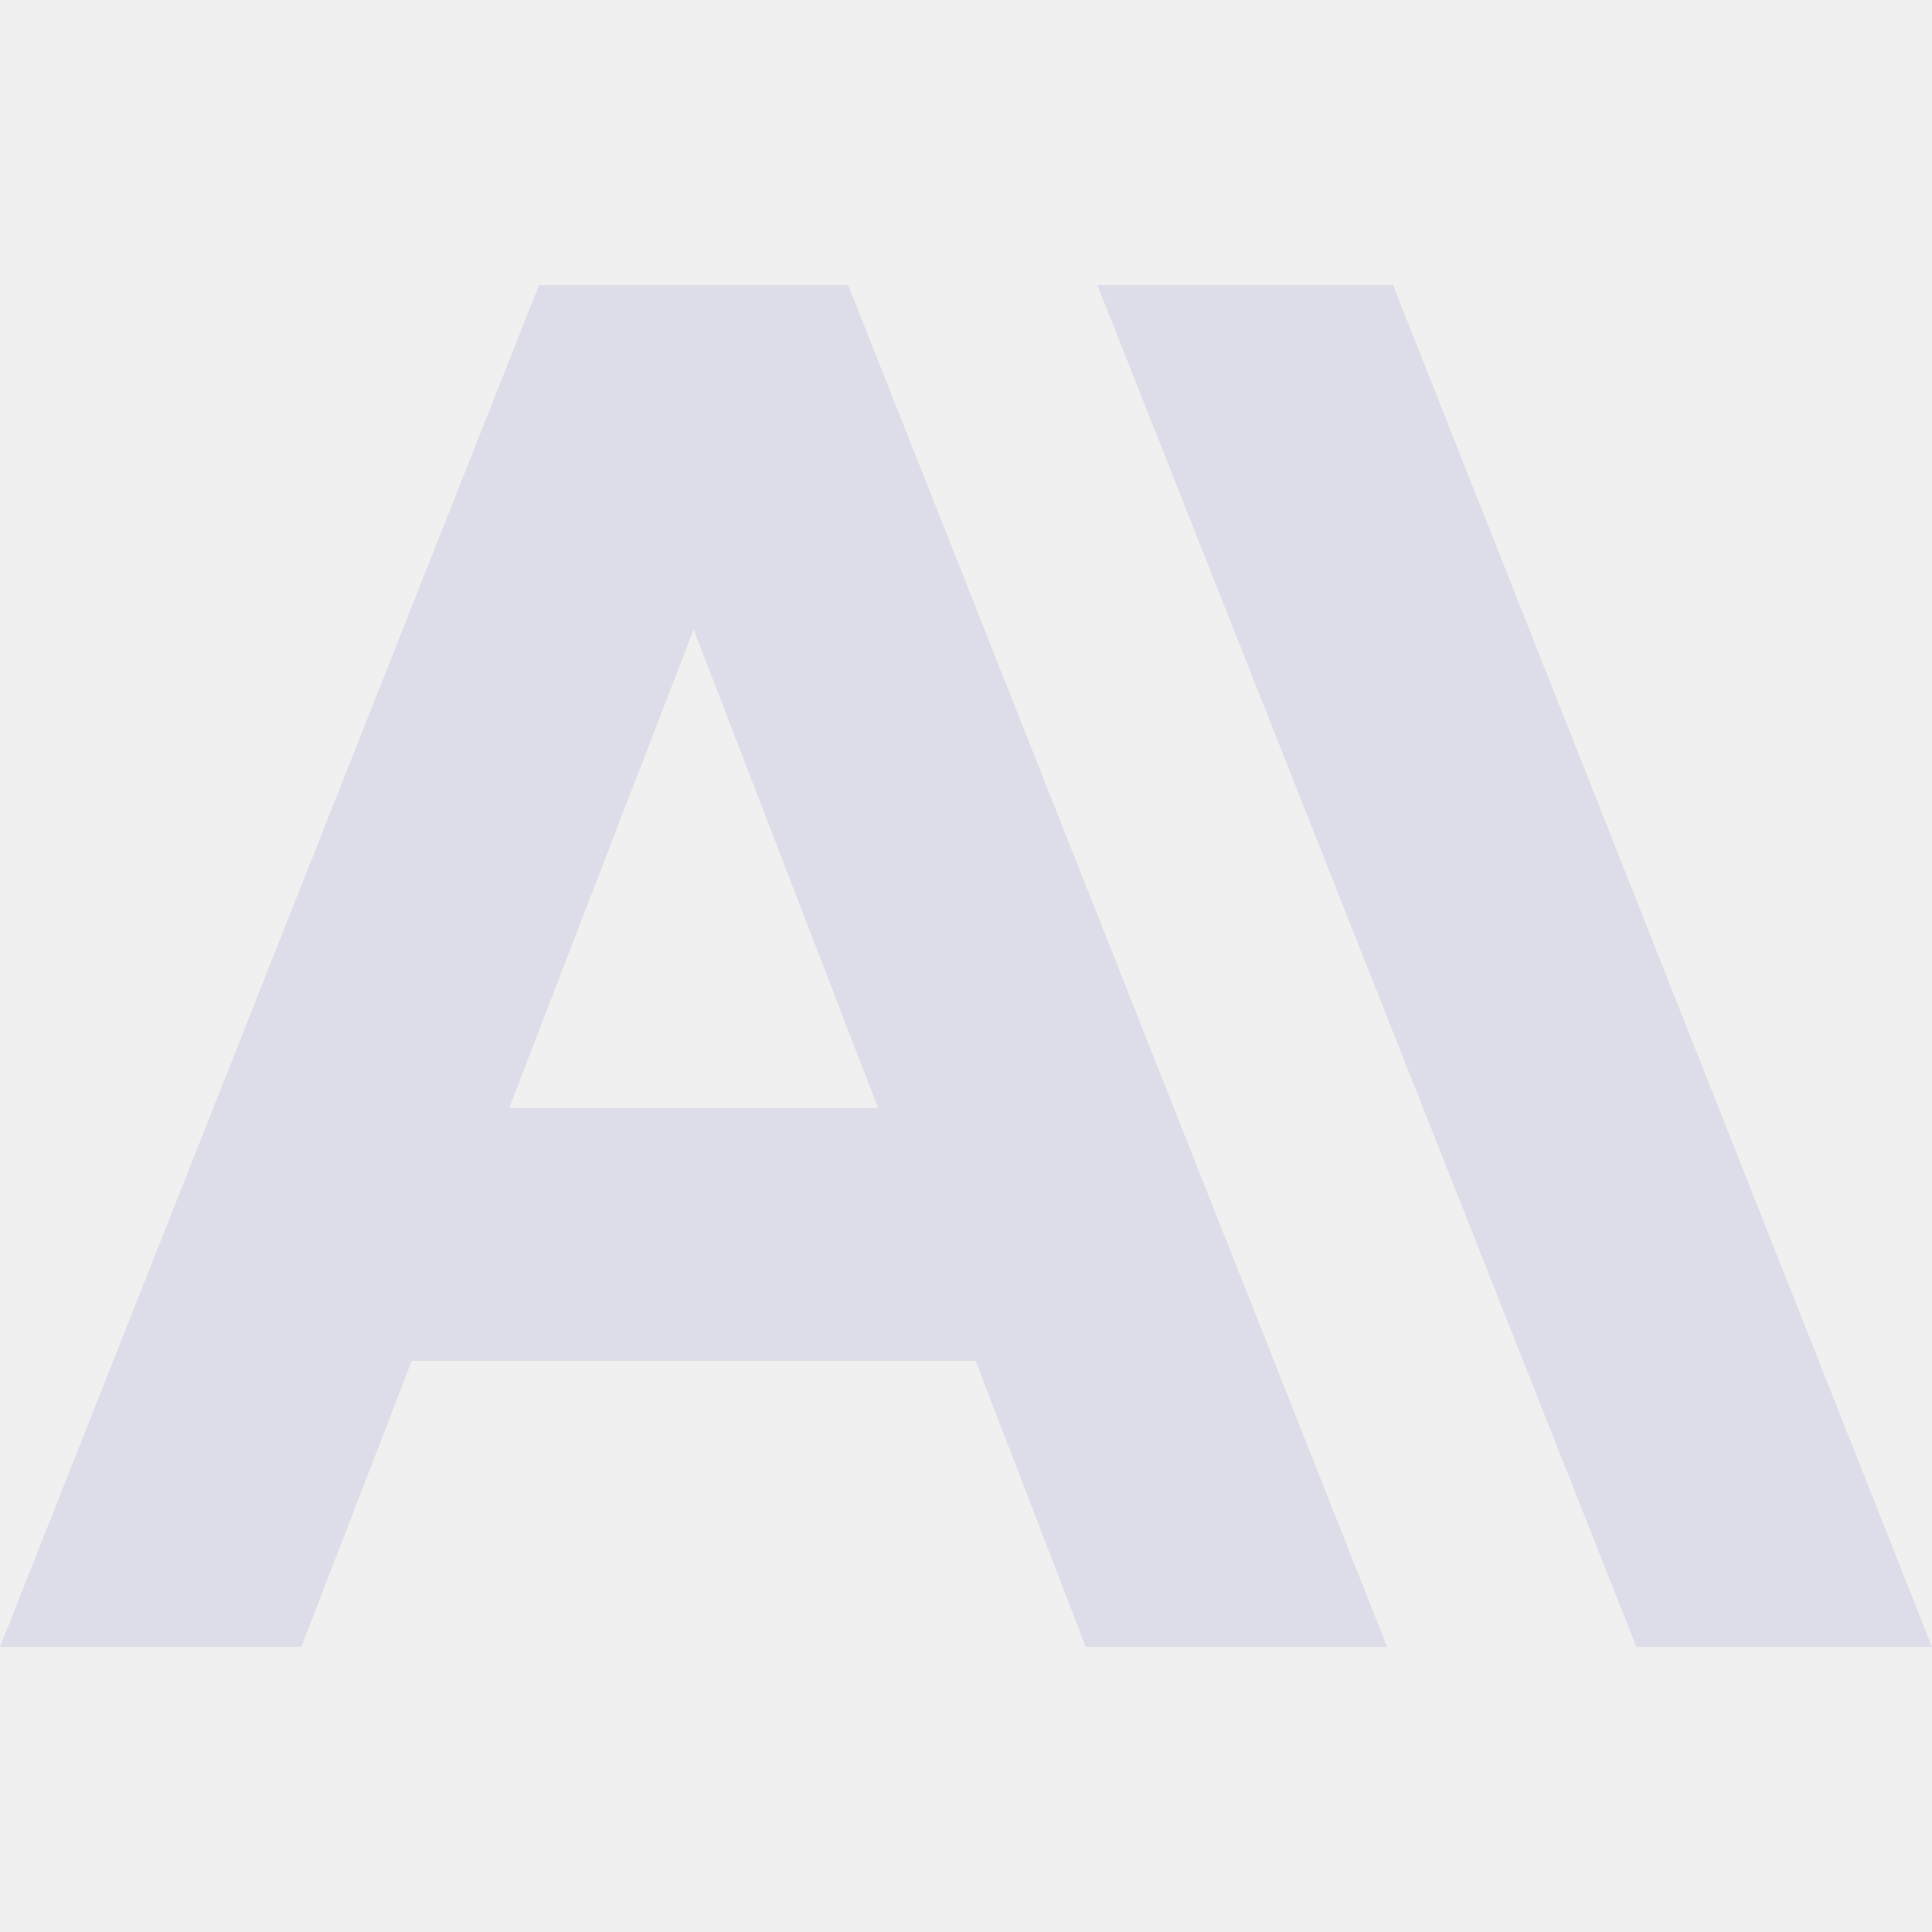
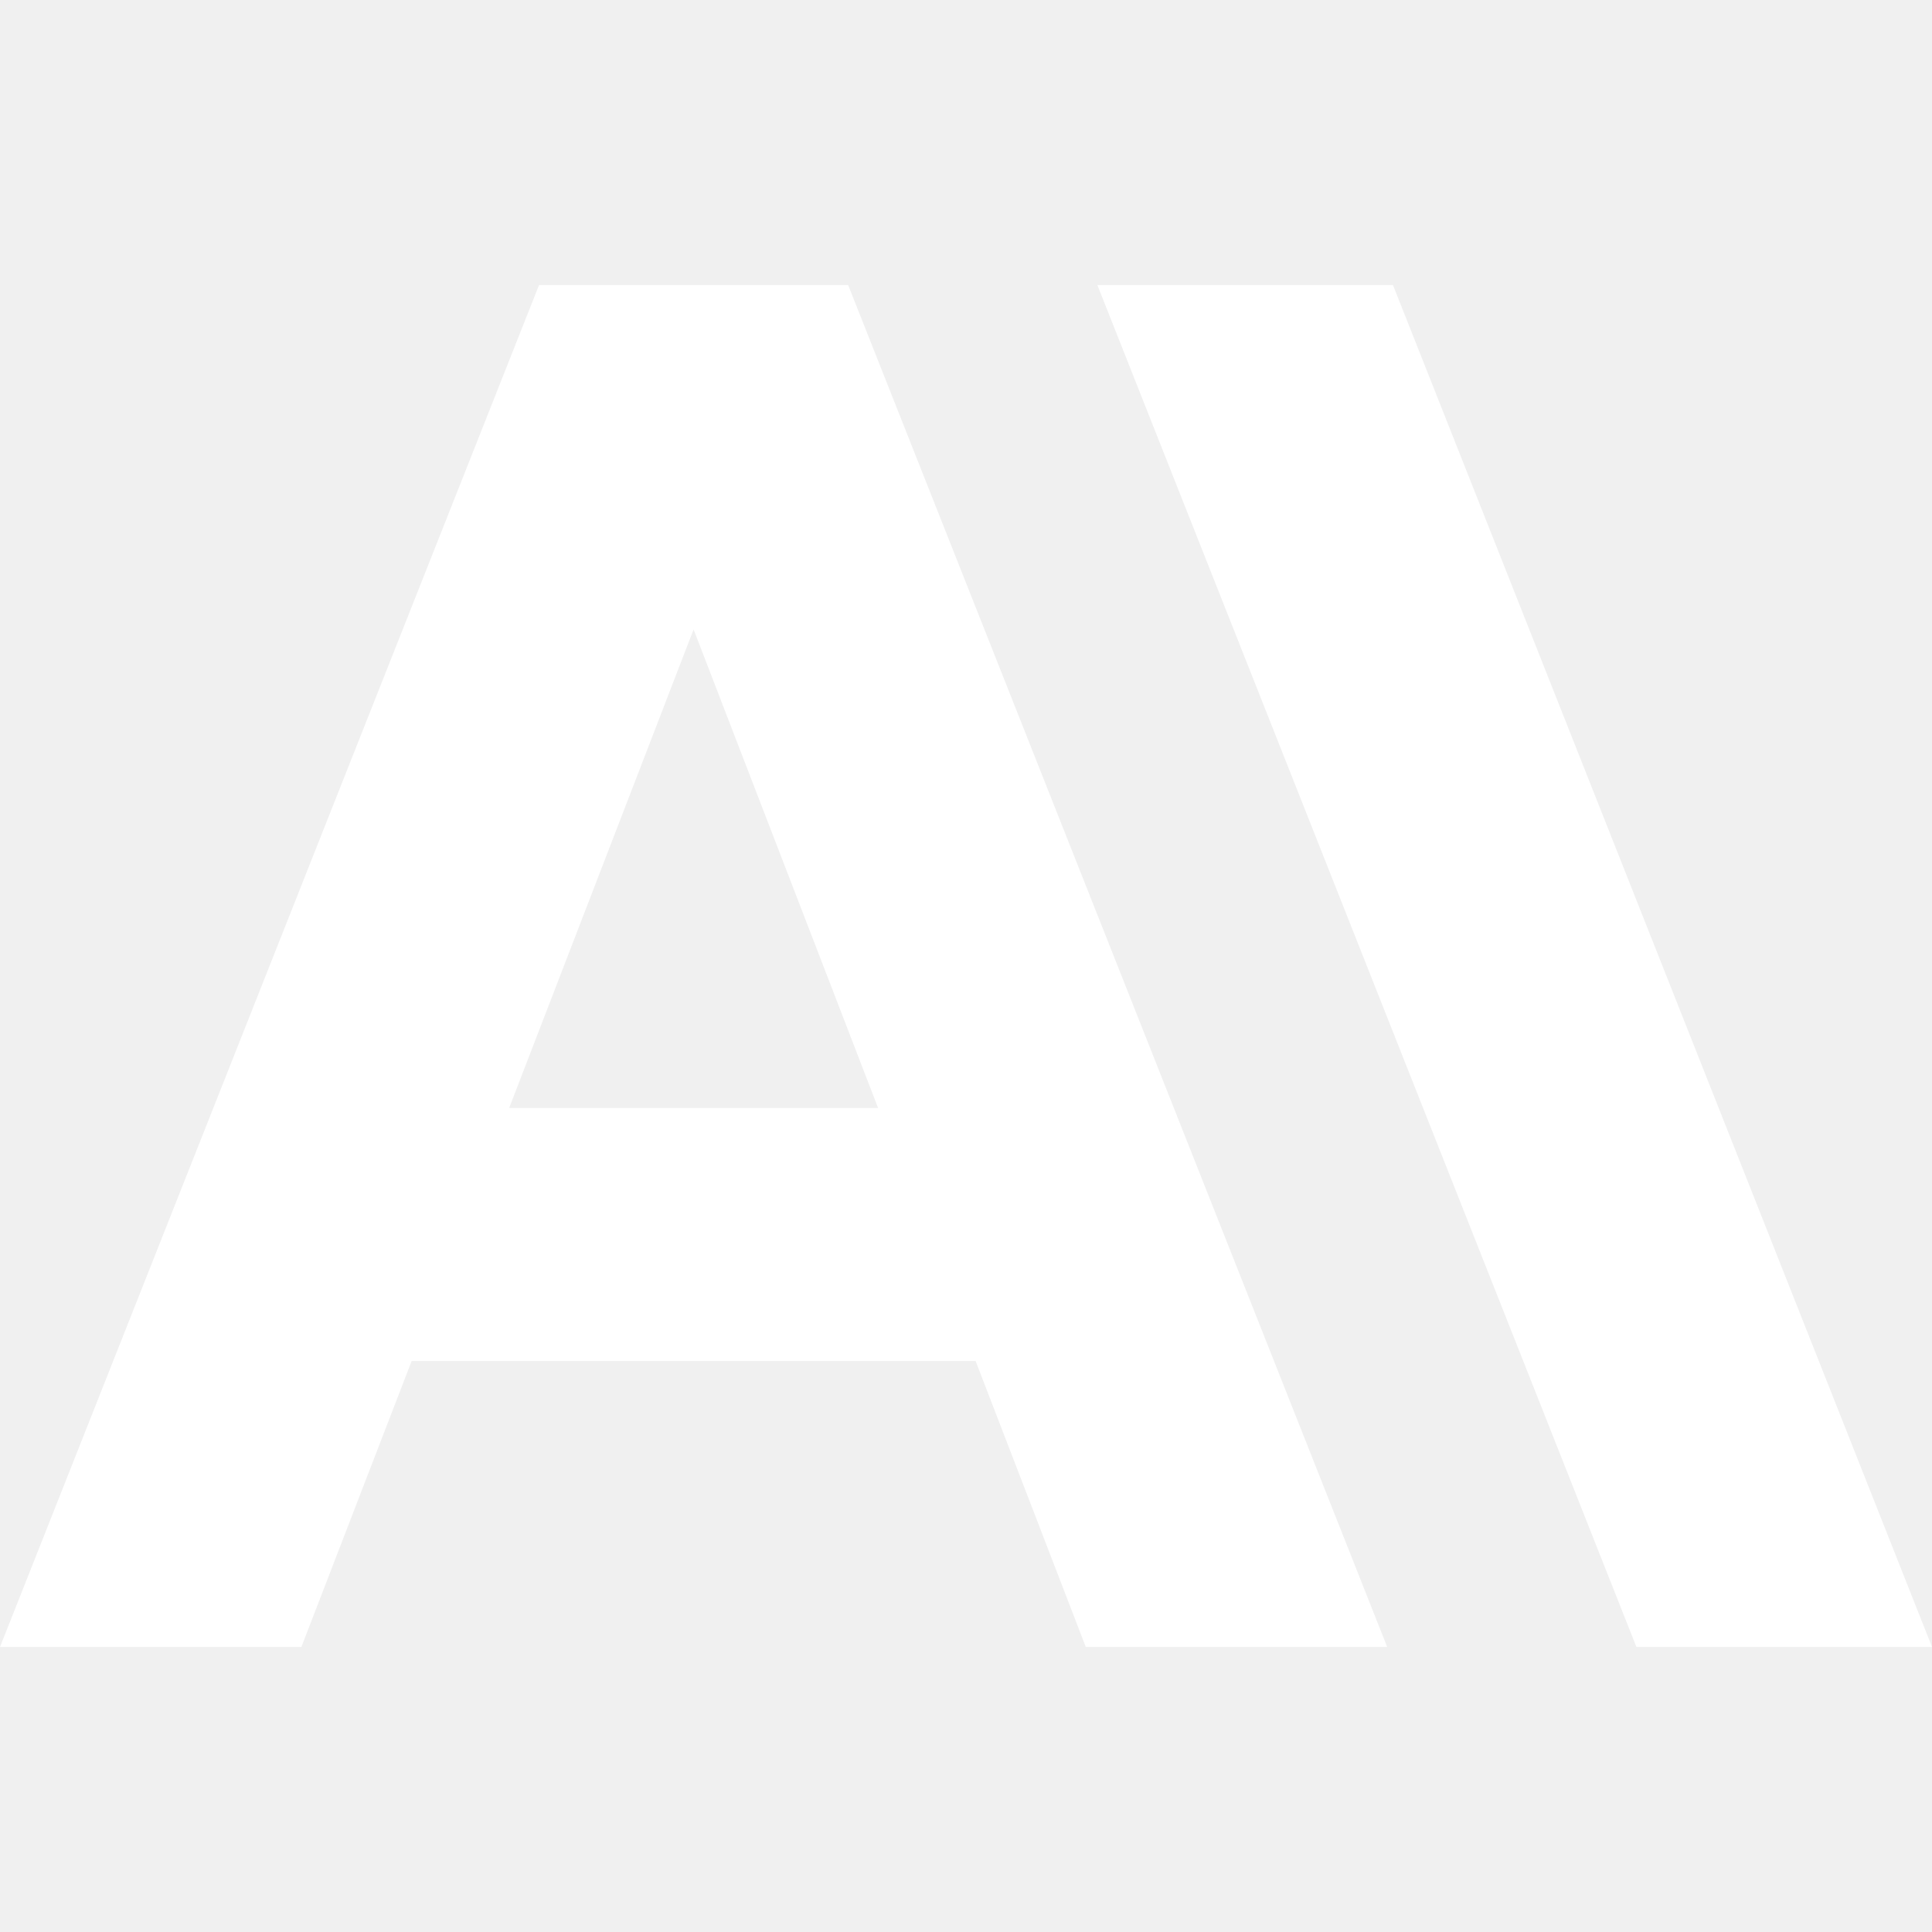
<svg xmlns="http://www.w3.org/2000/svg" preserveAspectRatio="none" overflow="visible" style="display: block;" width="24" height="24" viewBox="0 0 24 24" fill="none">
  <g id="Image">
-     <path id="Vector" d="M17.304 3.541H13.632L20.328 20.459H24L17.304 3.541ZM6.696 3.541L0 20.459H3.744L5.114 16.906H12.119L13.488 20.459H17.232L10.536 3.541L6.696 3.541ZM6.325 13.764L8.616 7.819L10.908 13.764H6.325Z" fill="#DCDDE8" />
+     <path id="Vector" d="M17.304 3.541H13.632L20.328 20.459H24L17.304 3.541ZM6.696 3.541L0 20.459H3.744L5.114 16.906H12.119L13.488 20.459H17.232L10.536 3.541L6.696 3.541ZM6.325 13.764L8.616 7.819L10.908 13.764H6.325Z" fill="white" />
  </g>
</svg>
